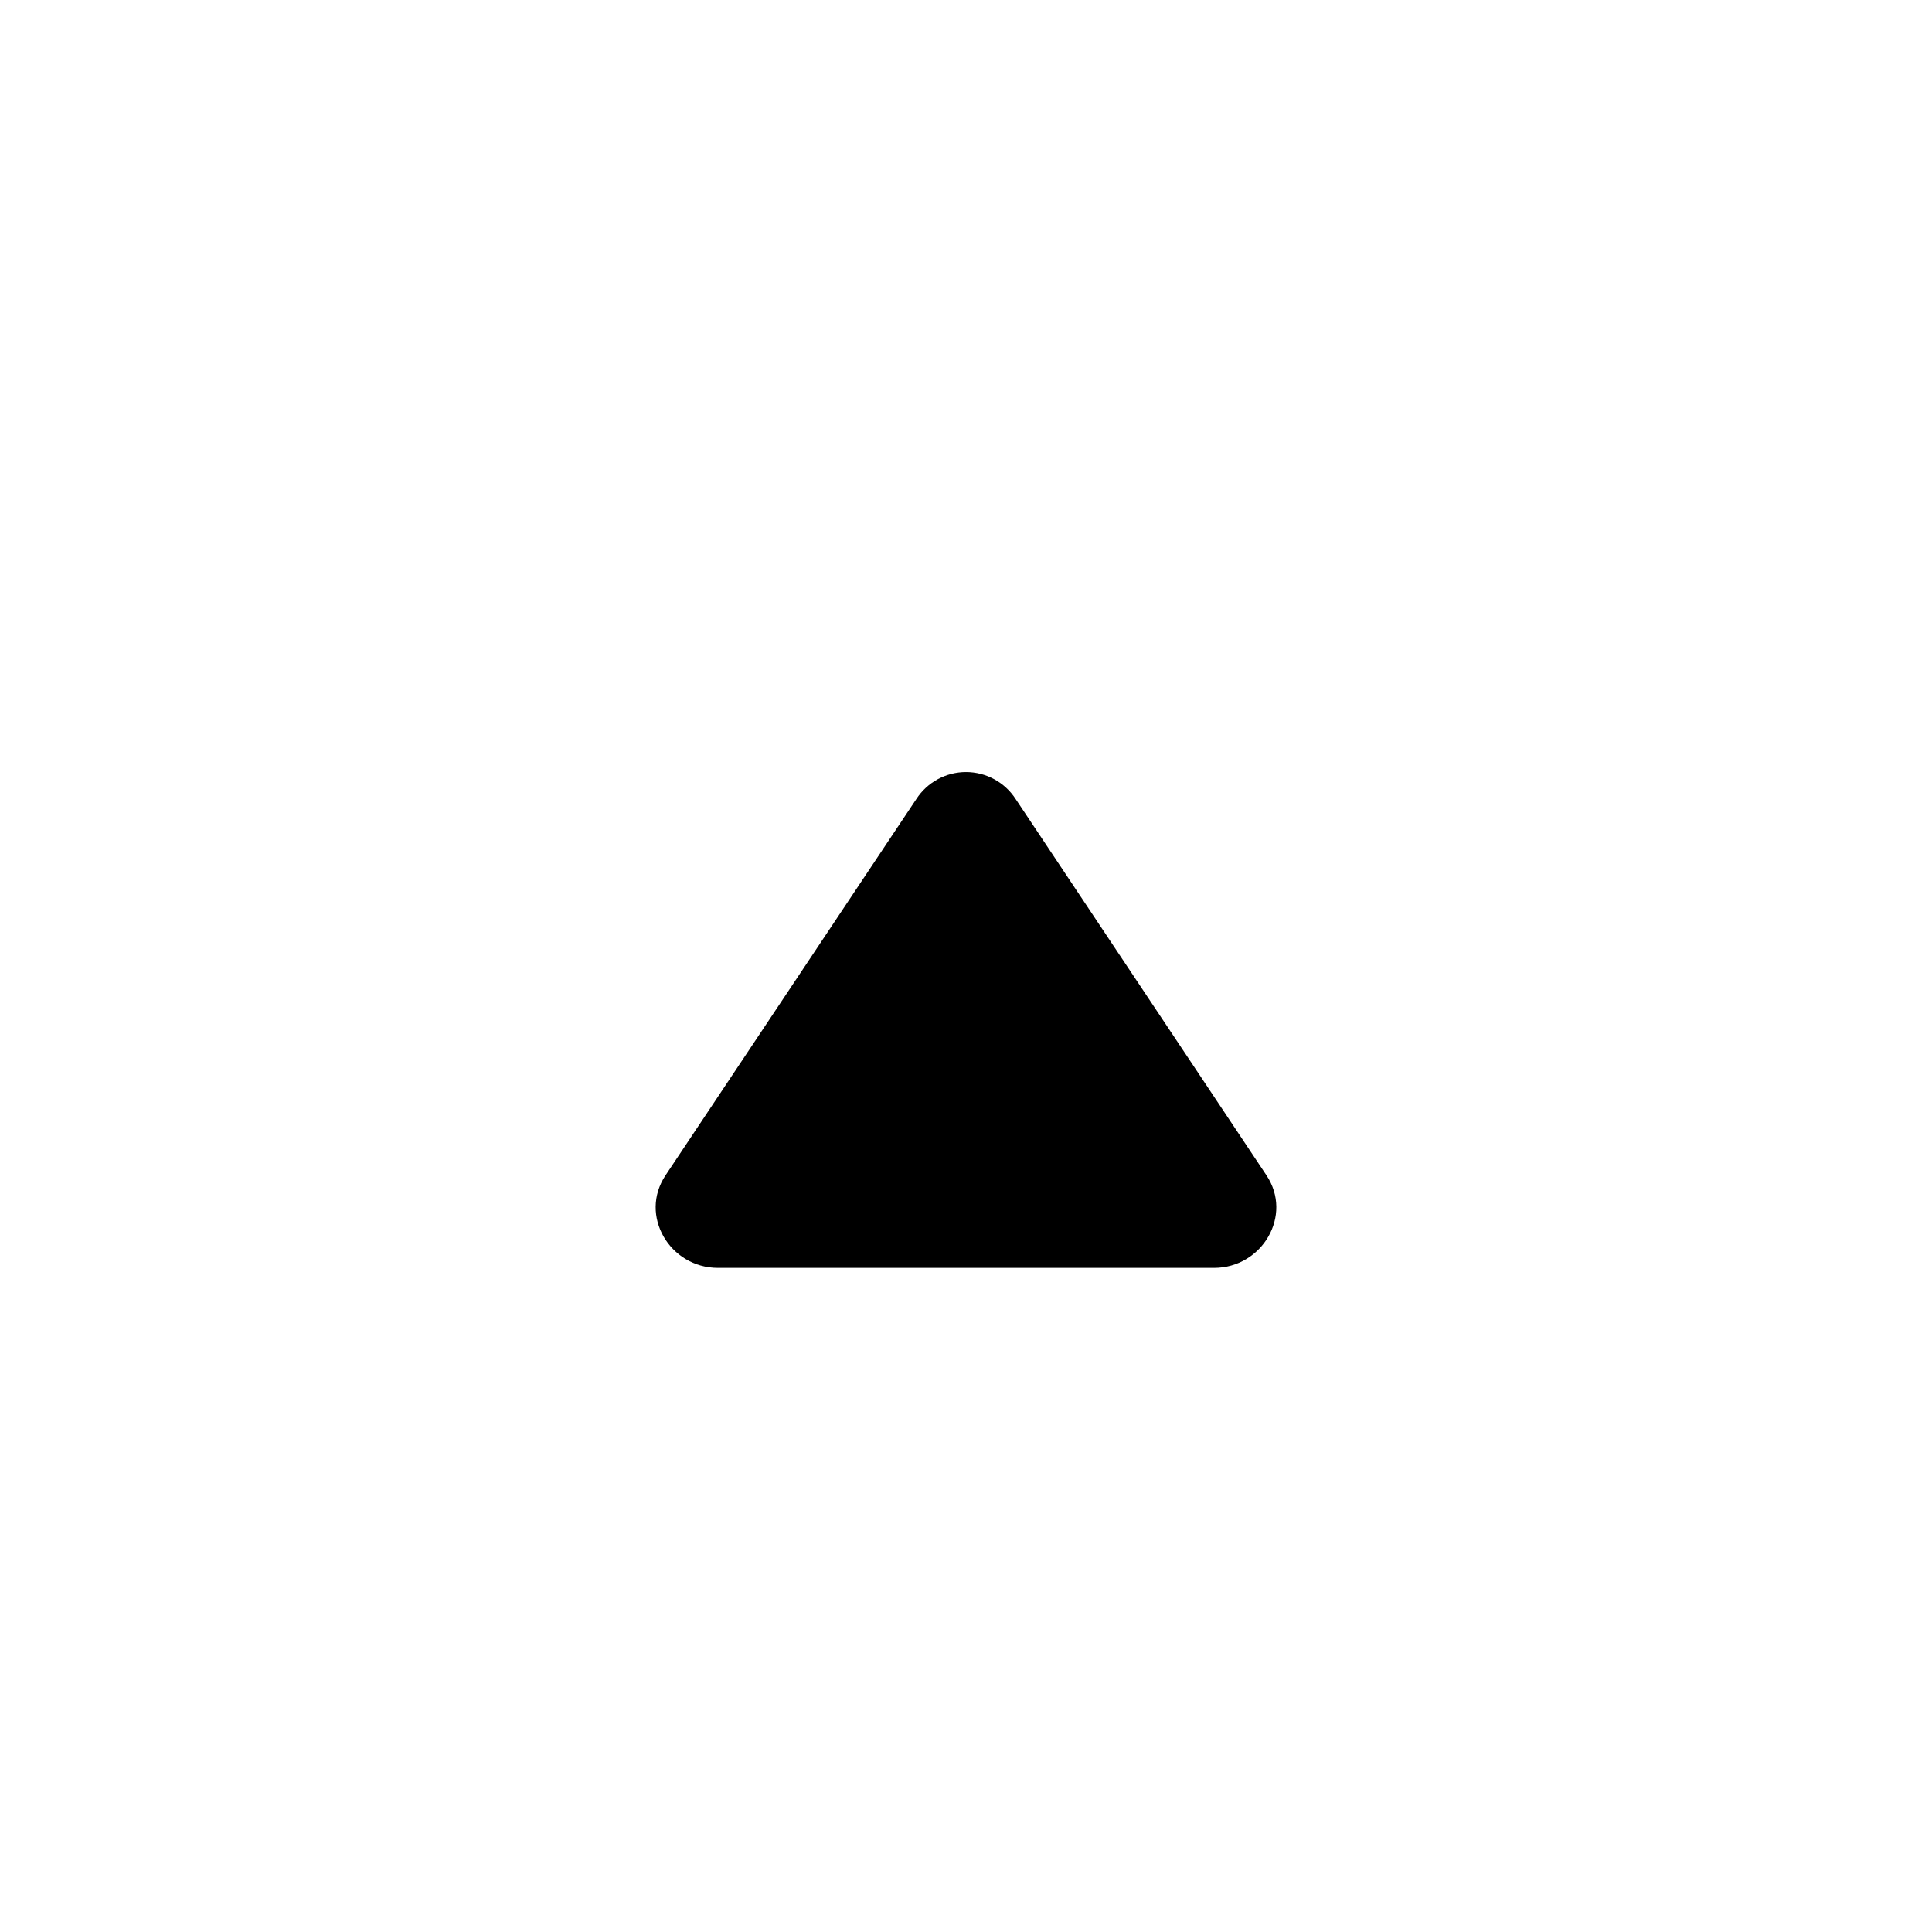
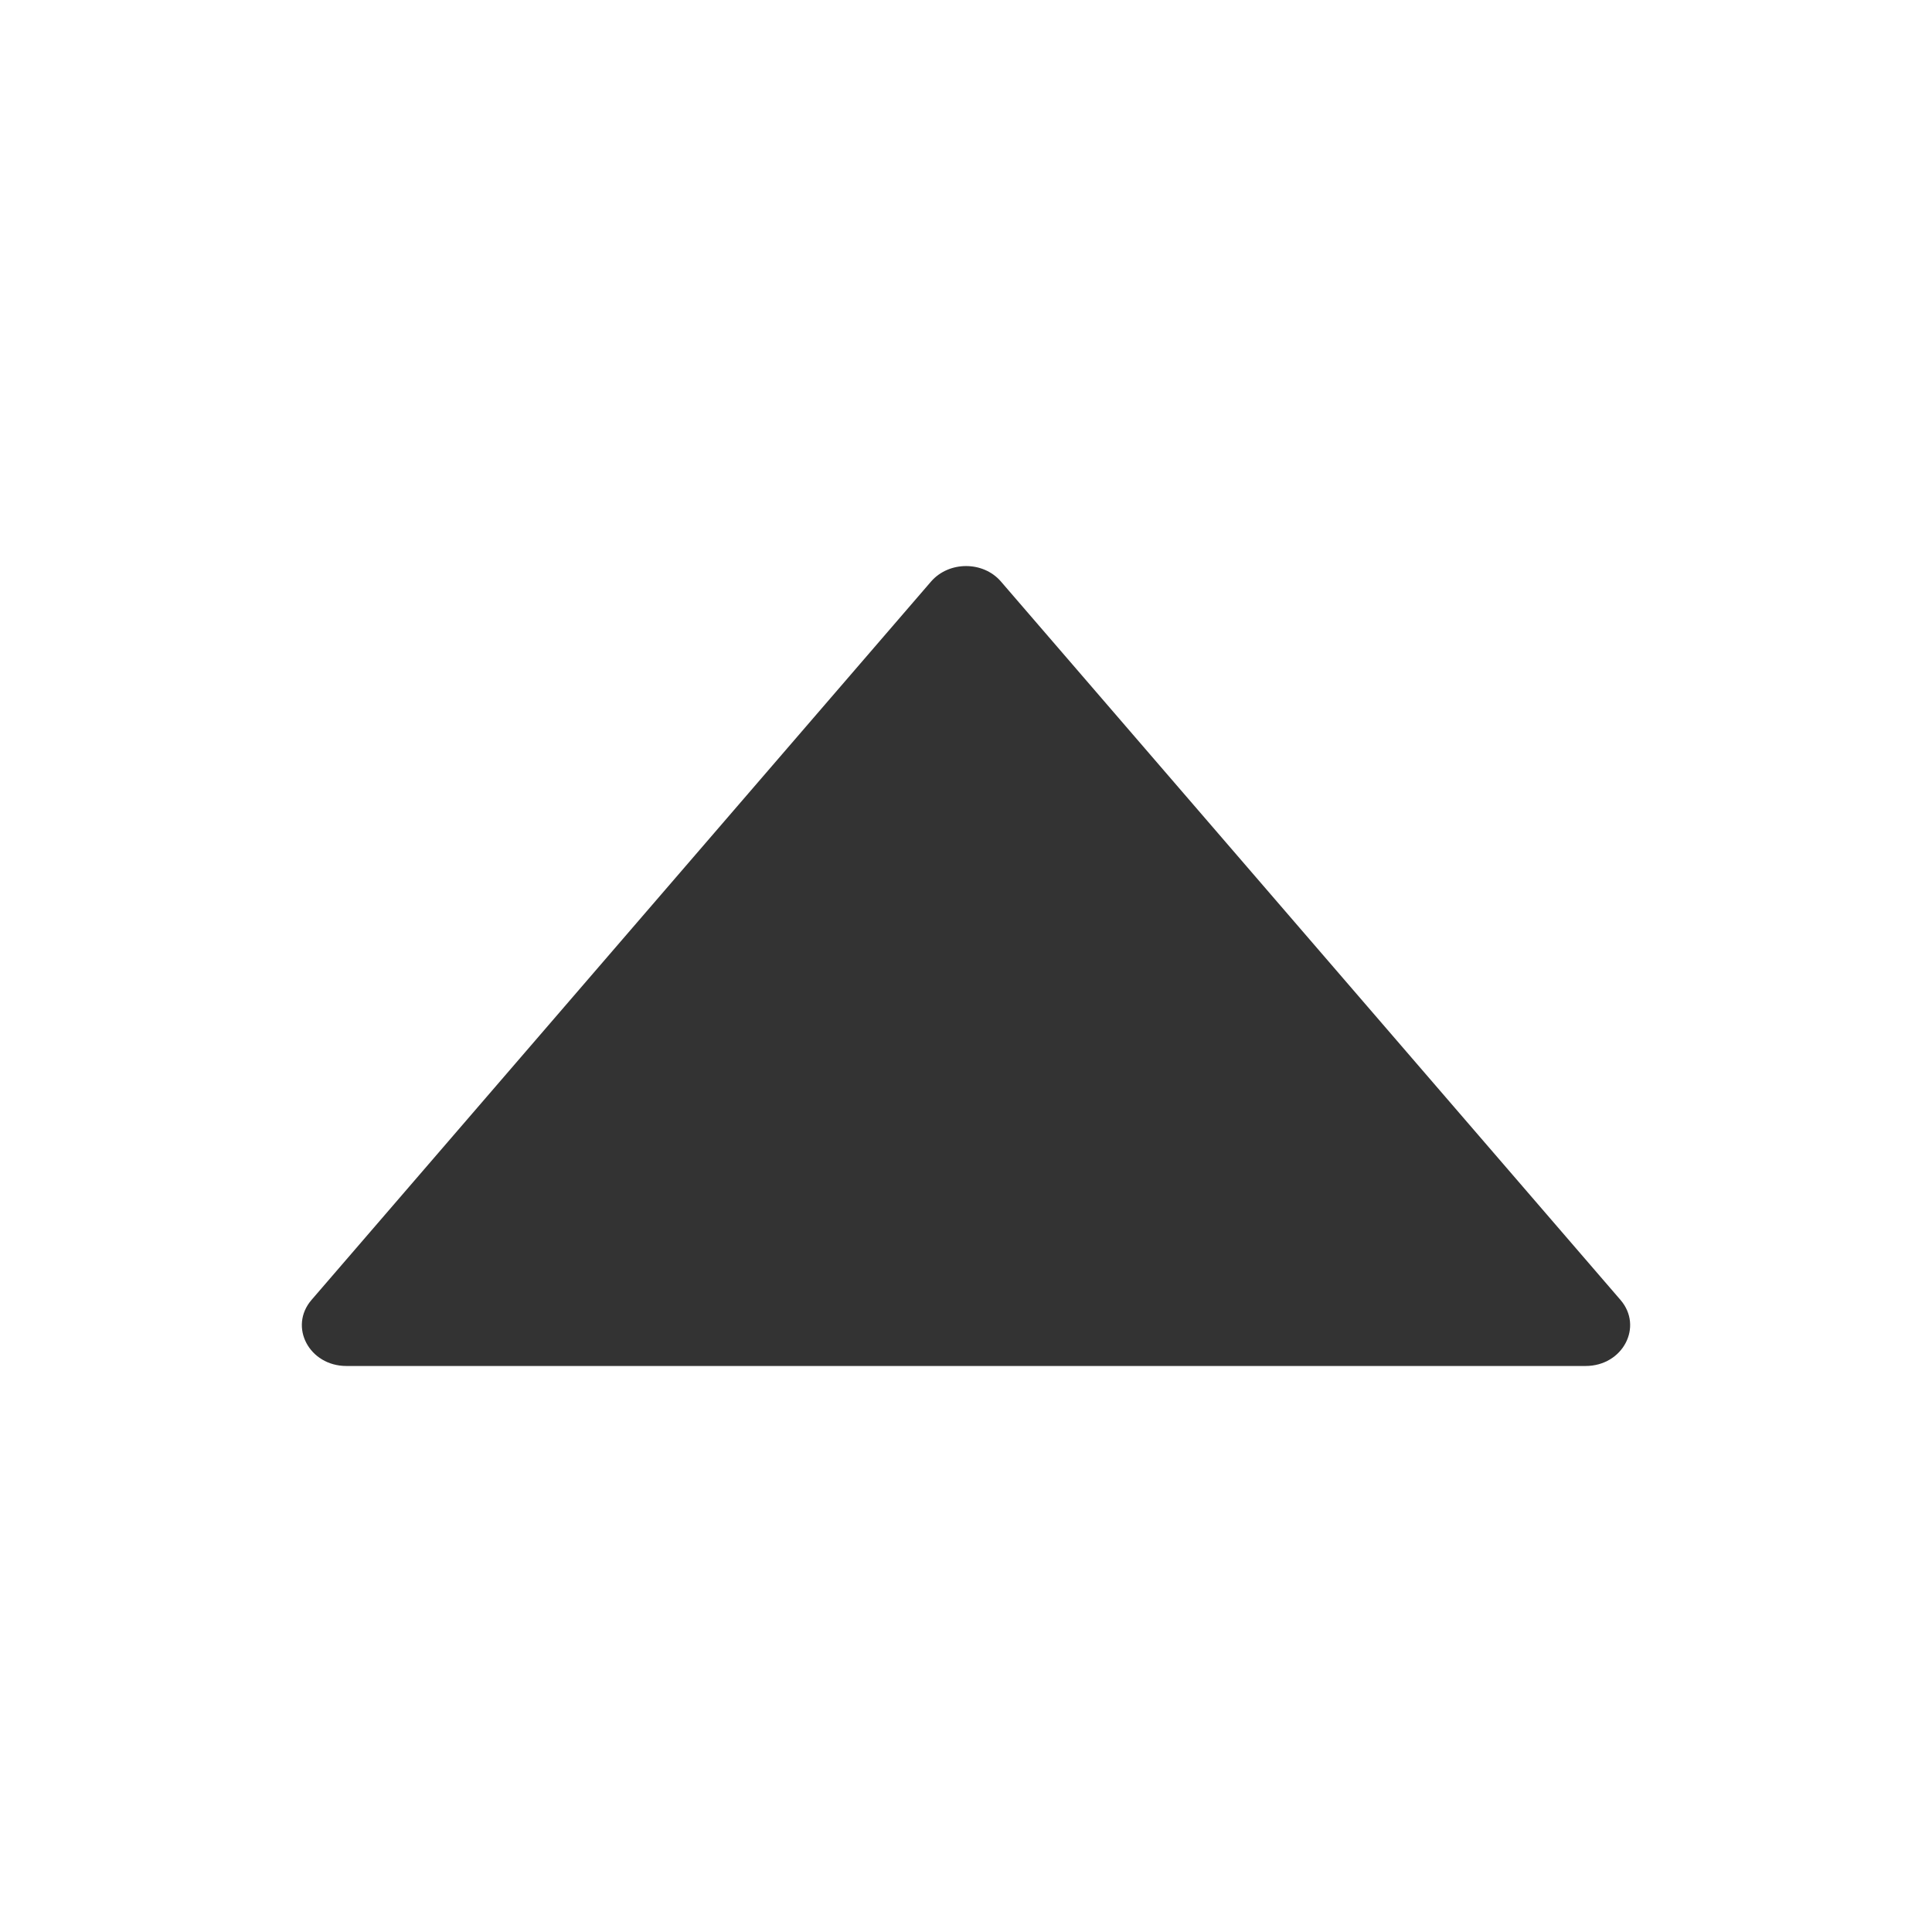
- <svg xmlns="http://www.w3.org/2000/svg" viewBox="0 0 16 16">
-   <path fill="currentColor" d="M10.054 10.5H5.946c-.4 0-.656-.435-.434-.767l2.077-3.116a.49.49 0 0 1 .822 0l2.077 3.116c.222.332-.035.767-.434.767" />
+ <svg xmlns="http://www.w3.org/2000/svg" t="1750214325183" class="icon" viewBox="0 0 1024 1024" version="1.1" p-id="5121" width="16" height="16">
+   <path d="M858.9 689L530.5 308.2c-9.4-10.9-27.5-10.9-37 0L165.1 689c-12.2 14.2-1.2 35 18.5 35h656.8c19.7 0 30.7-20.8 18.5-35z" fill="#333333" p-id="5122" />
</svg>
